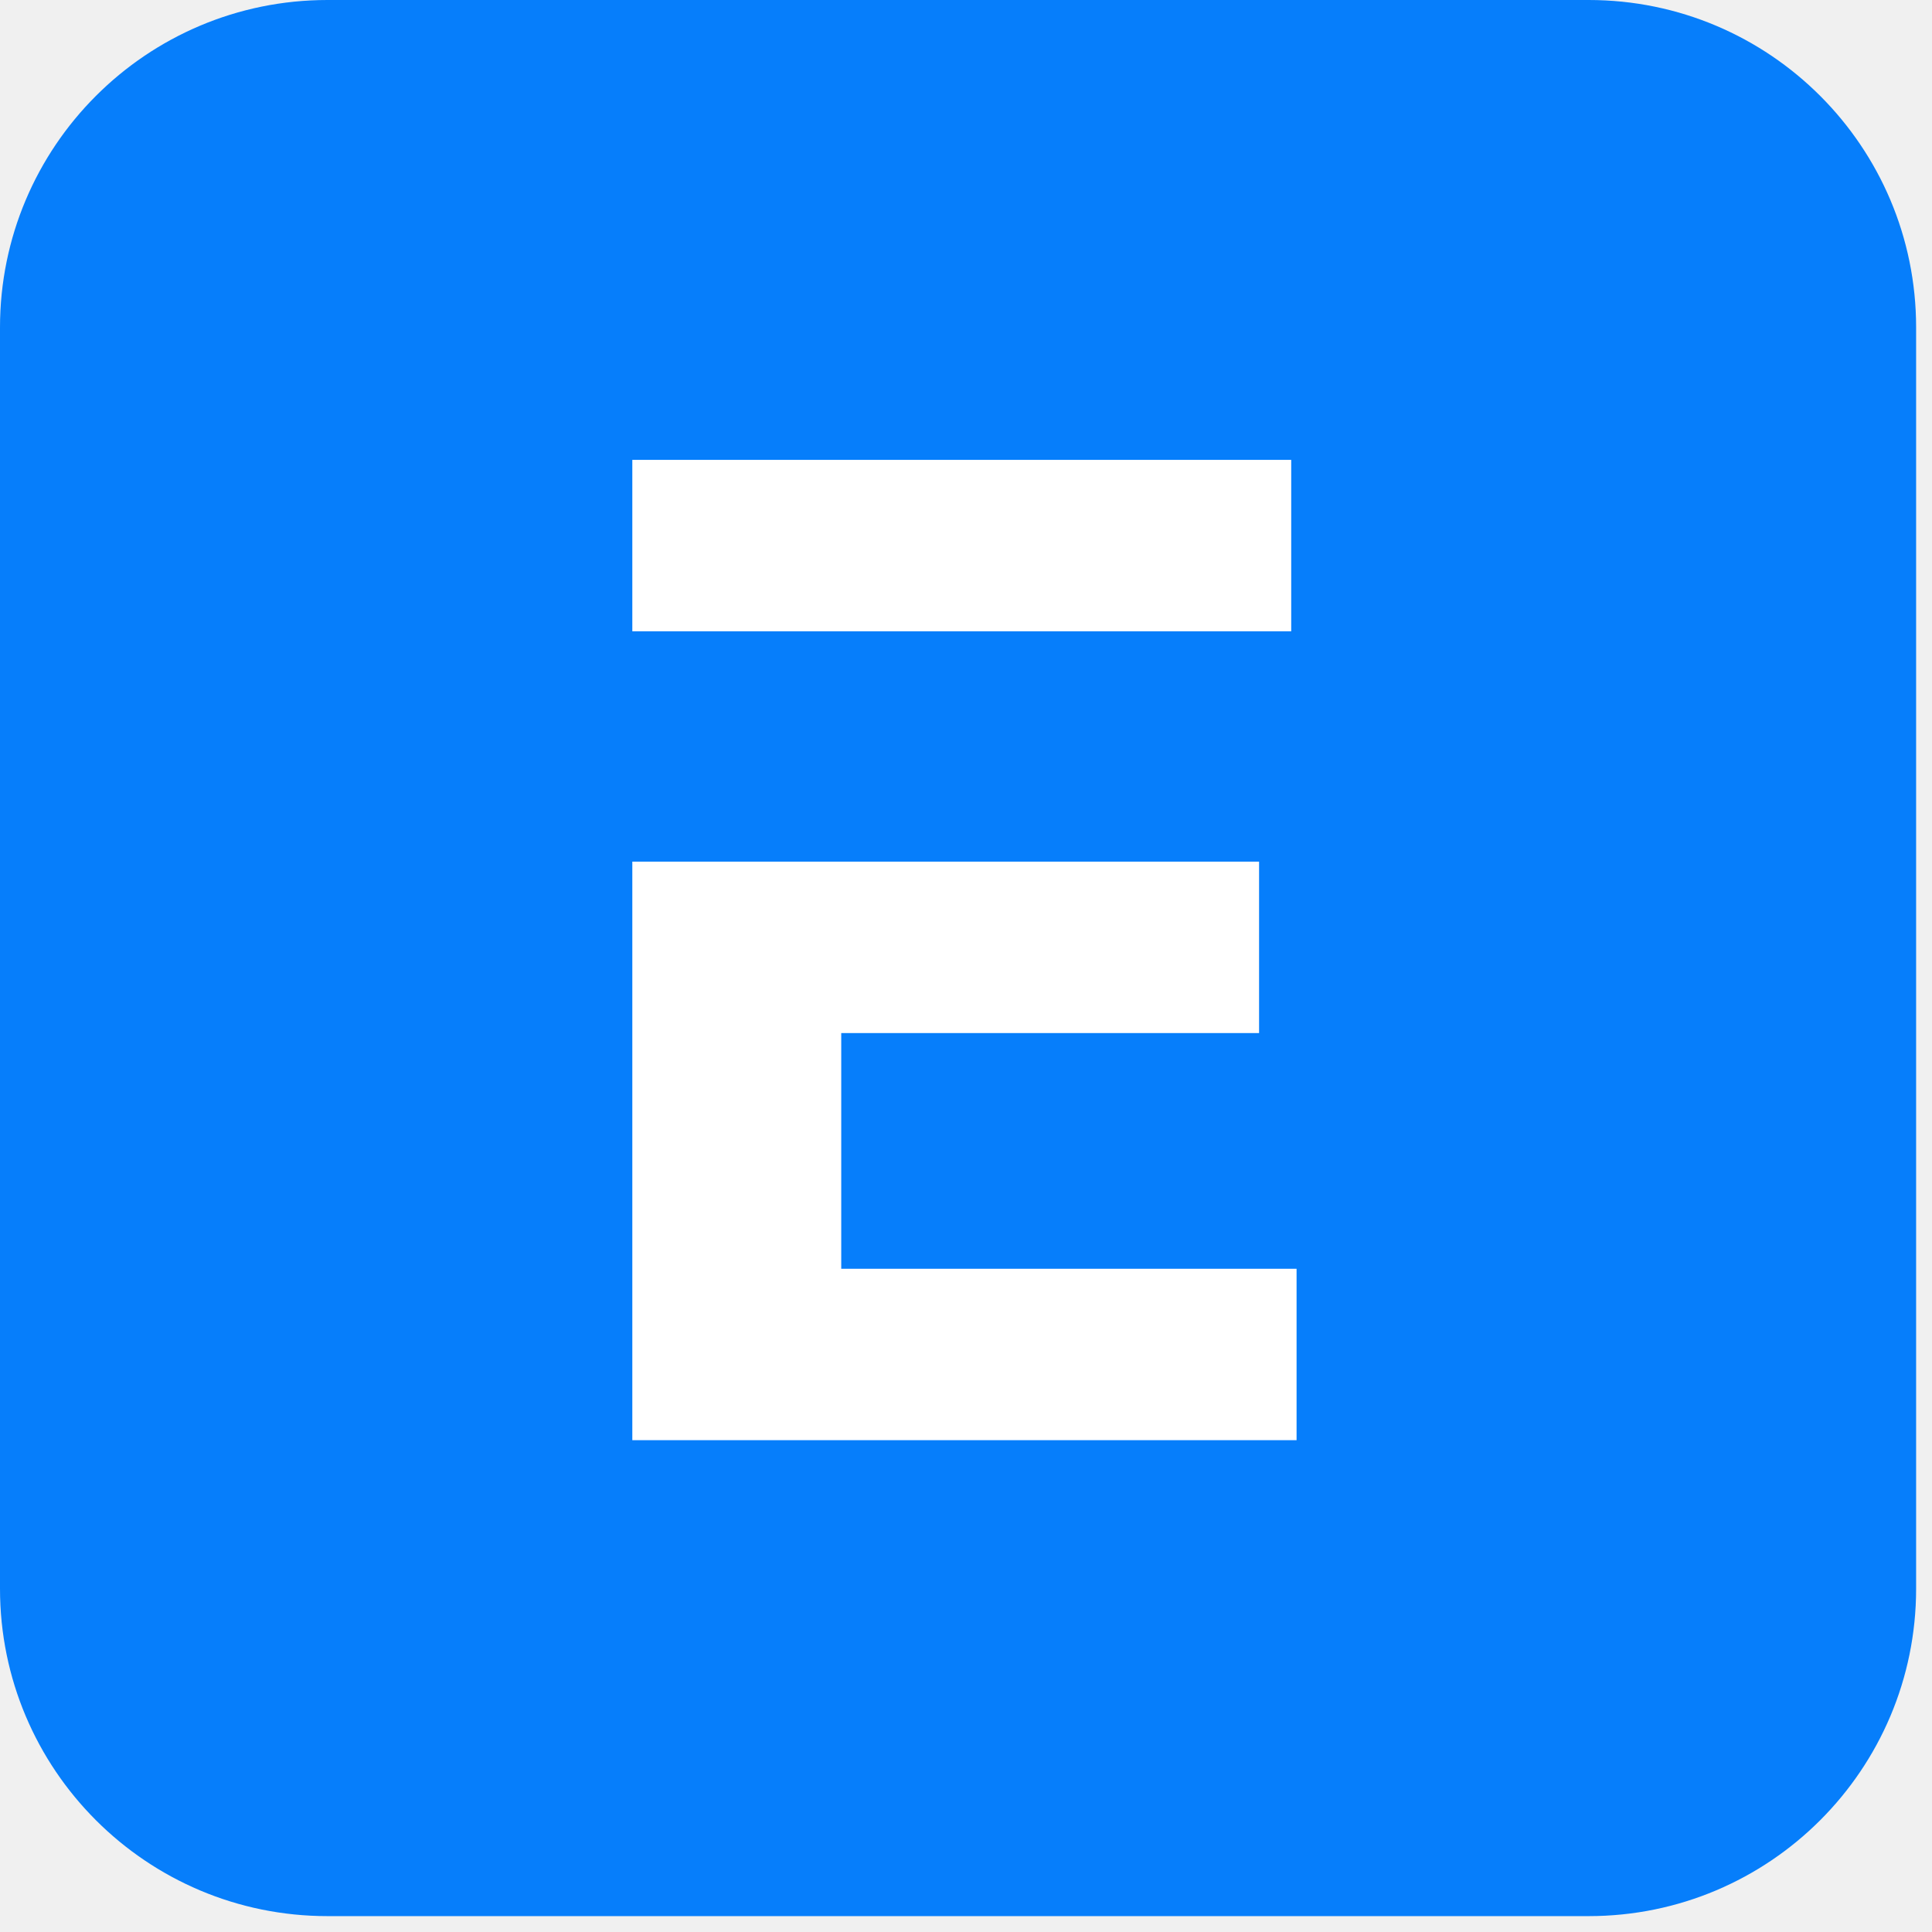
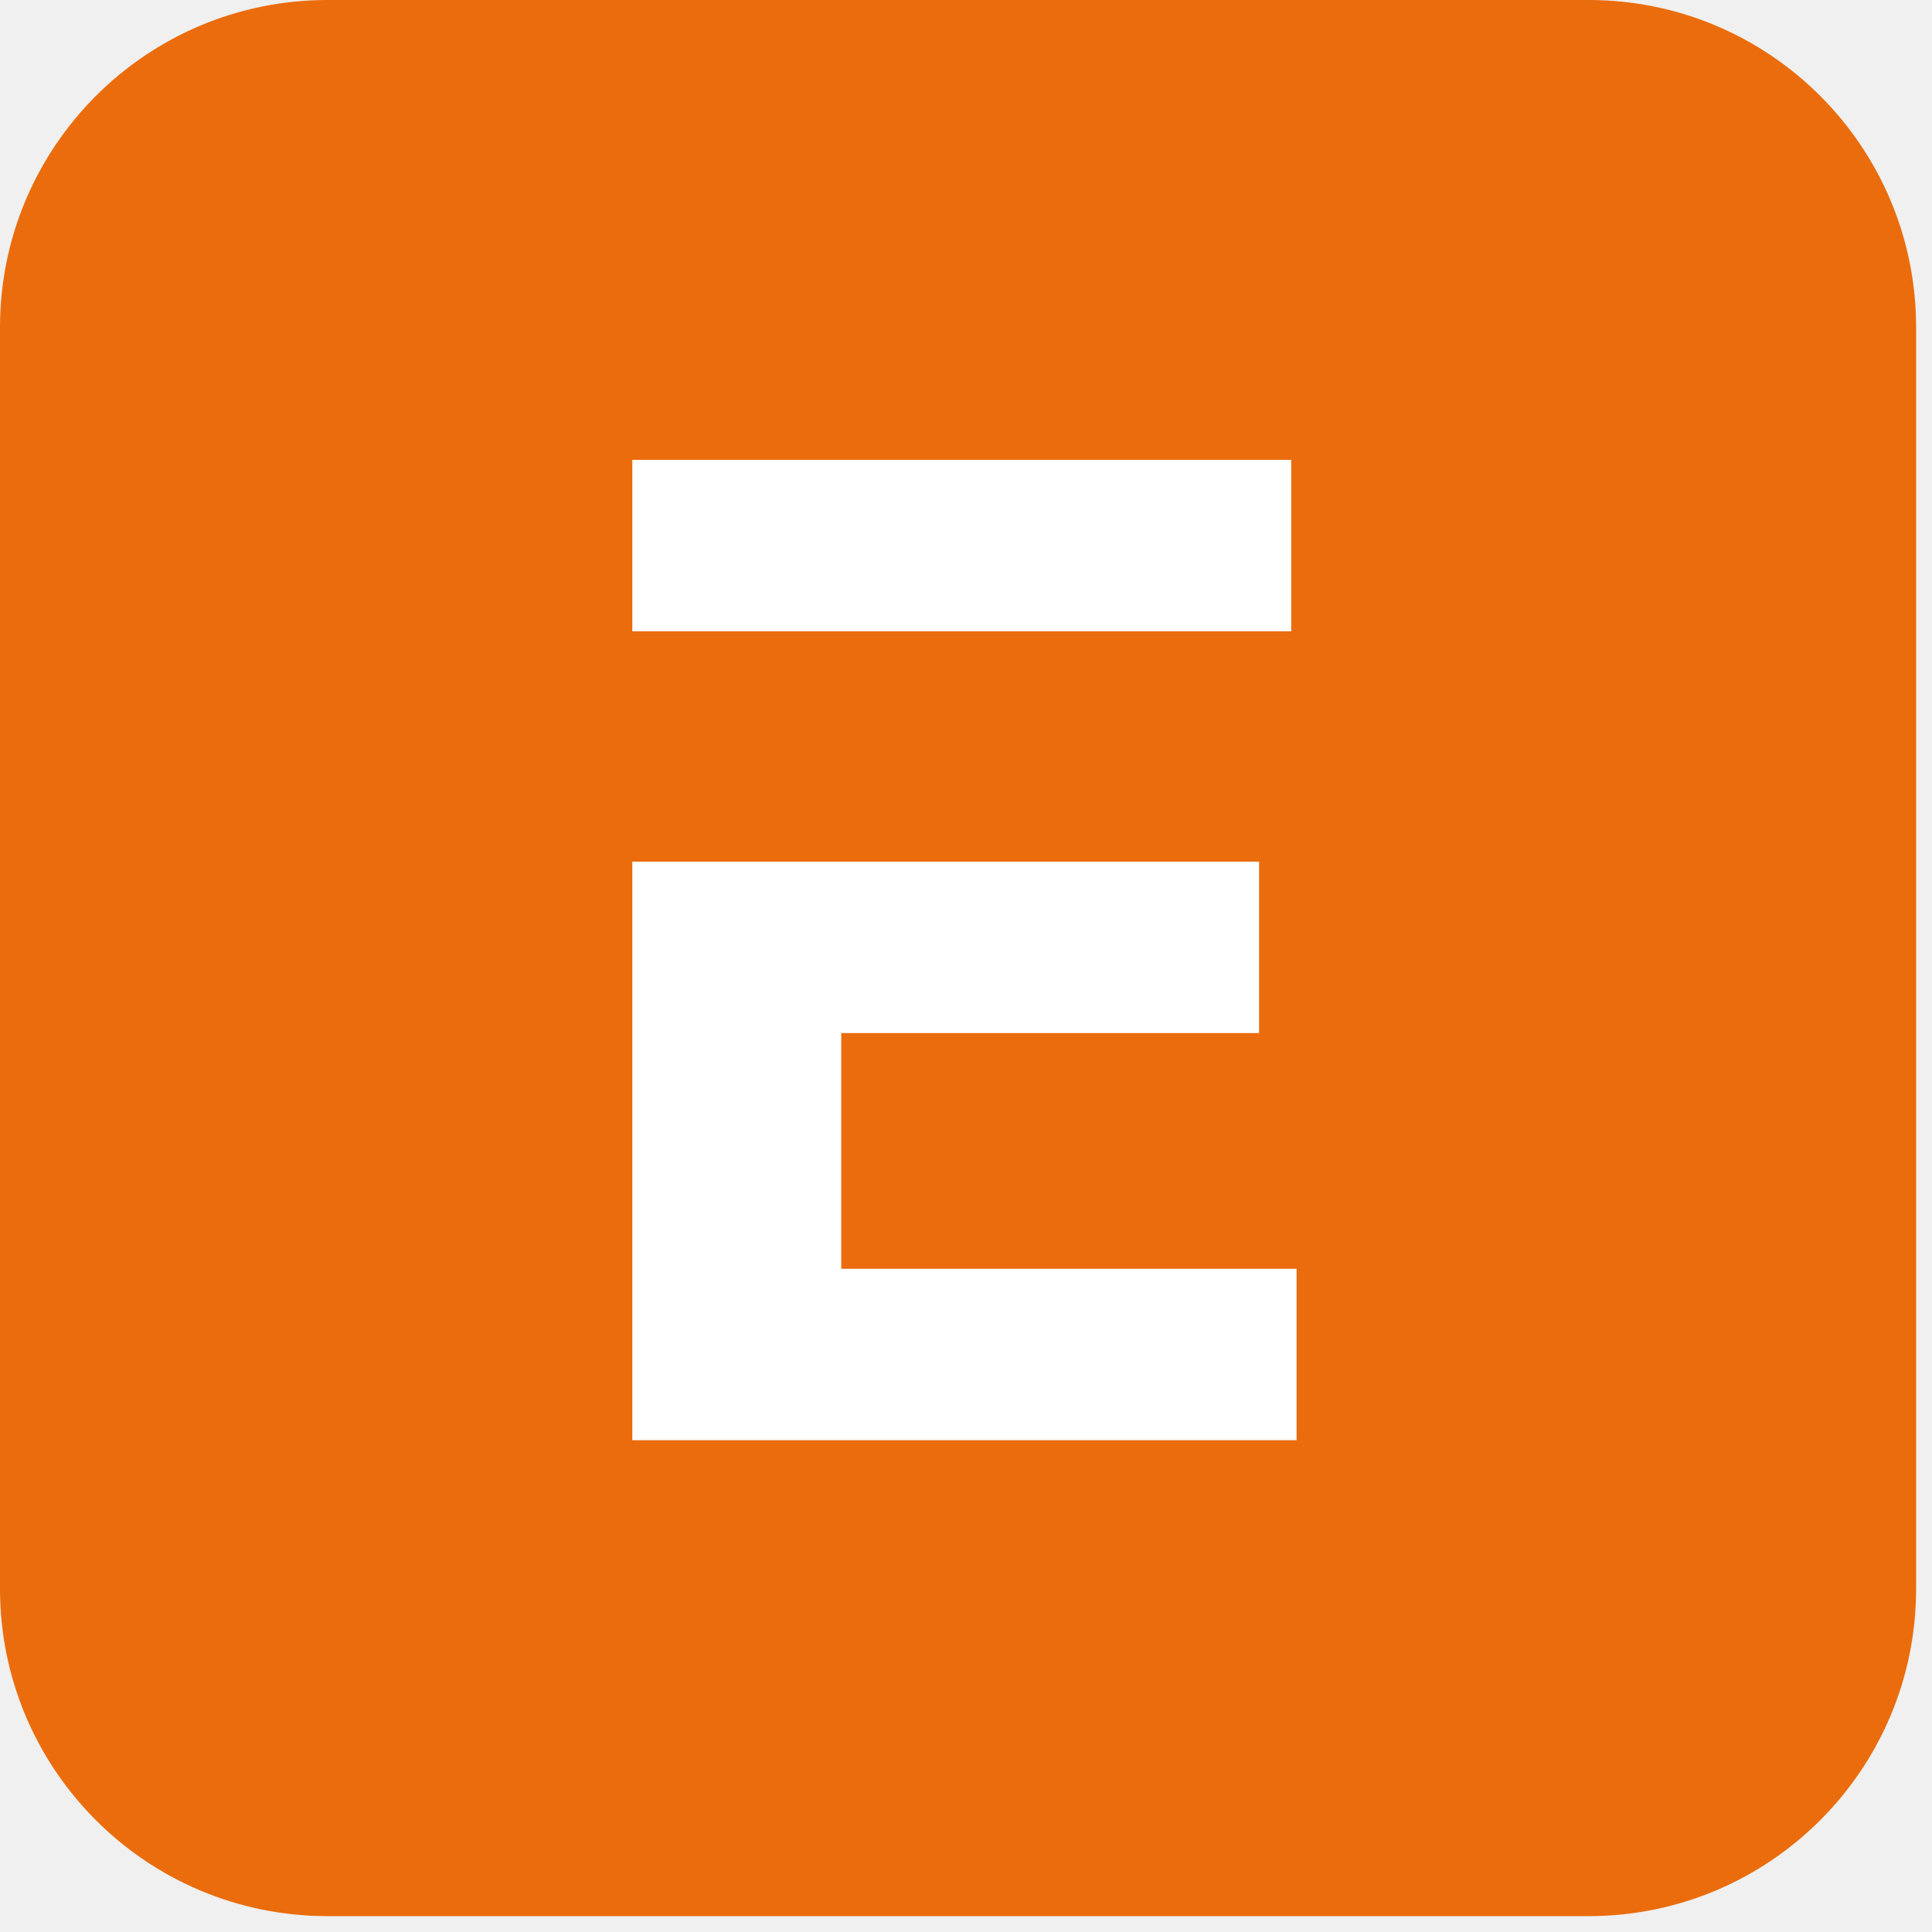
<svg xmlns="http://www.w3.org/2000/svg" width="118" height="118" viewBox="0 0 118 118" fill="none">
-   <path d="M0 20C0 8.954 8.954 0 20 0H97.03C108.076 0 117.03 8.954 117.03 20V97.03C117.03 108.076 108.076 117.03 97.03 117.03H20C8.954 117.03 0 108.076 0 97.03V20Z" fill="#067EFB" />
+   <path d="M0 20C0 8.954 8.954 0 20 0H97.03C108.076 0 117.03 8.954 117.03 20V97.03C117.03 108.076 108.076 117.03 97.03 117.03H20C8.954 117.03 0 108.076 0 97.03V20Z" fill="#EA6C0C" />
  <path fill-rule="evenodd" clip-rule="evenodd" d="M78.863 38.557H76.9H51.38H38.62V28.087H78.863V38.557ZM51.38 63.096V77.492H79.19V87.961H38.62V52.626H51.38H76.9V63.096H51.38Z" fill="white" />
</svg>
